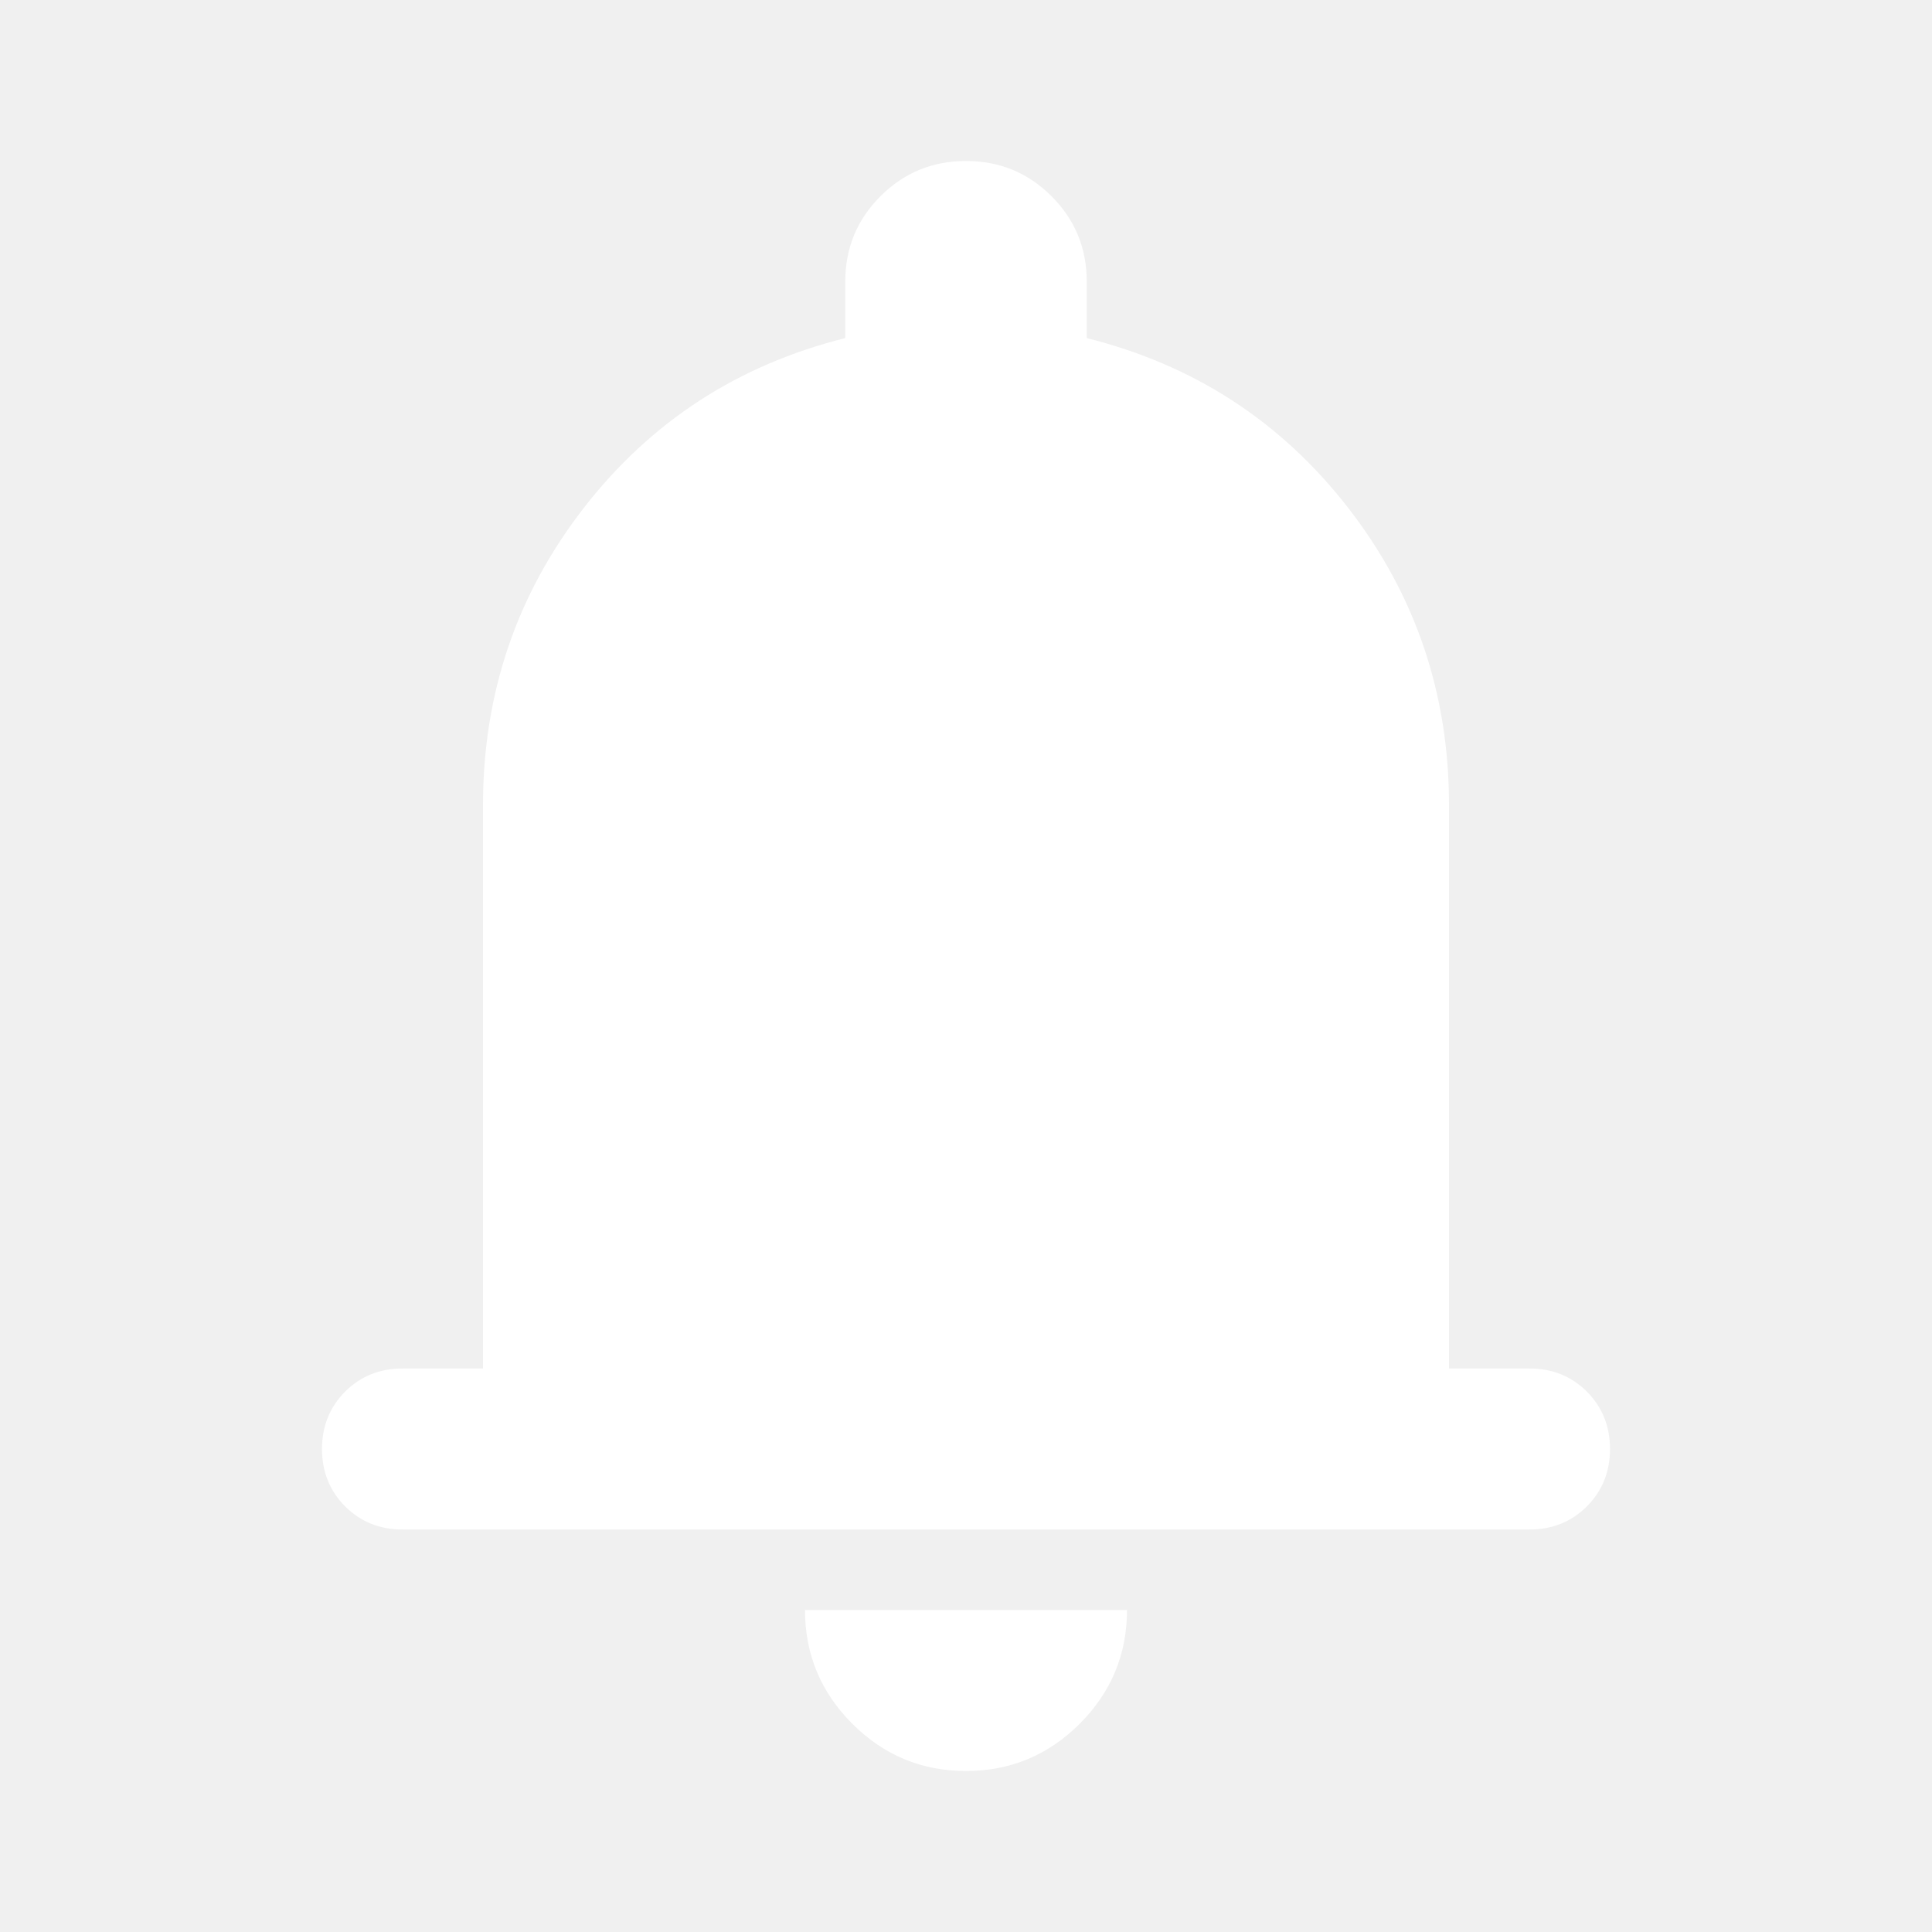
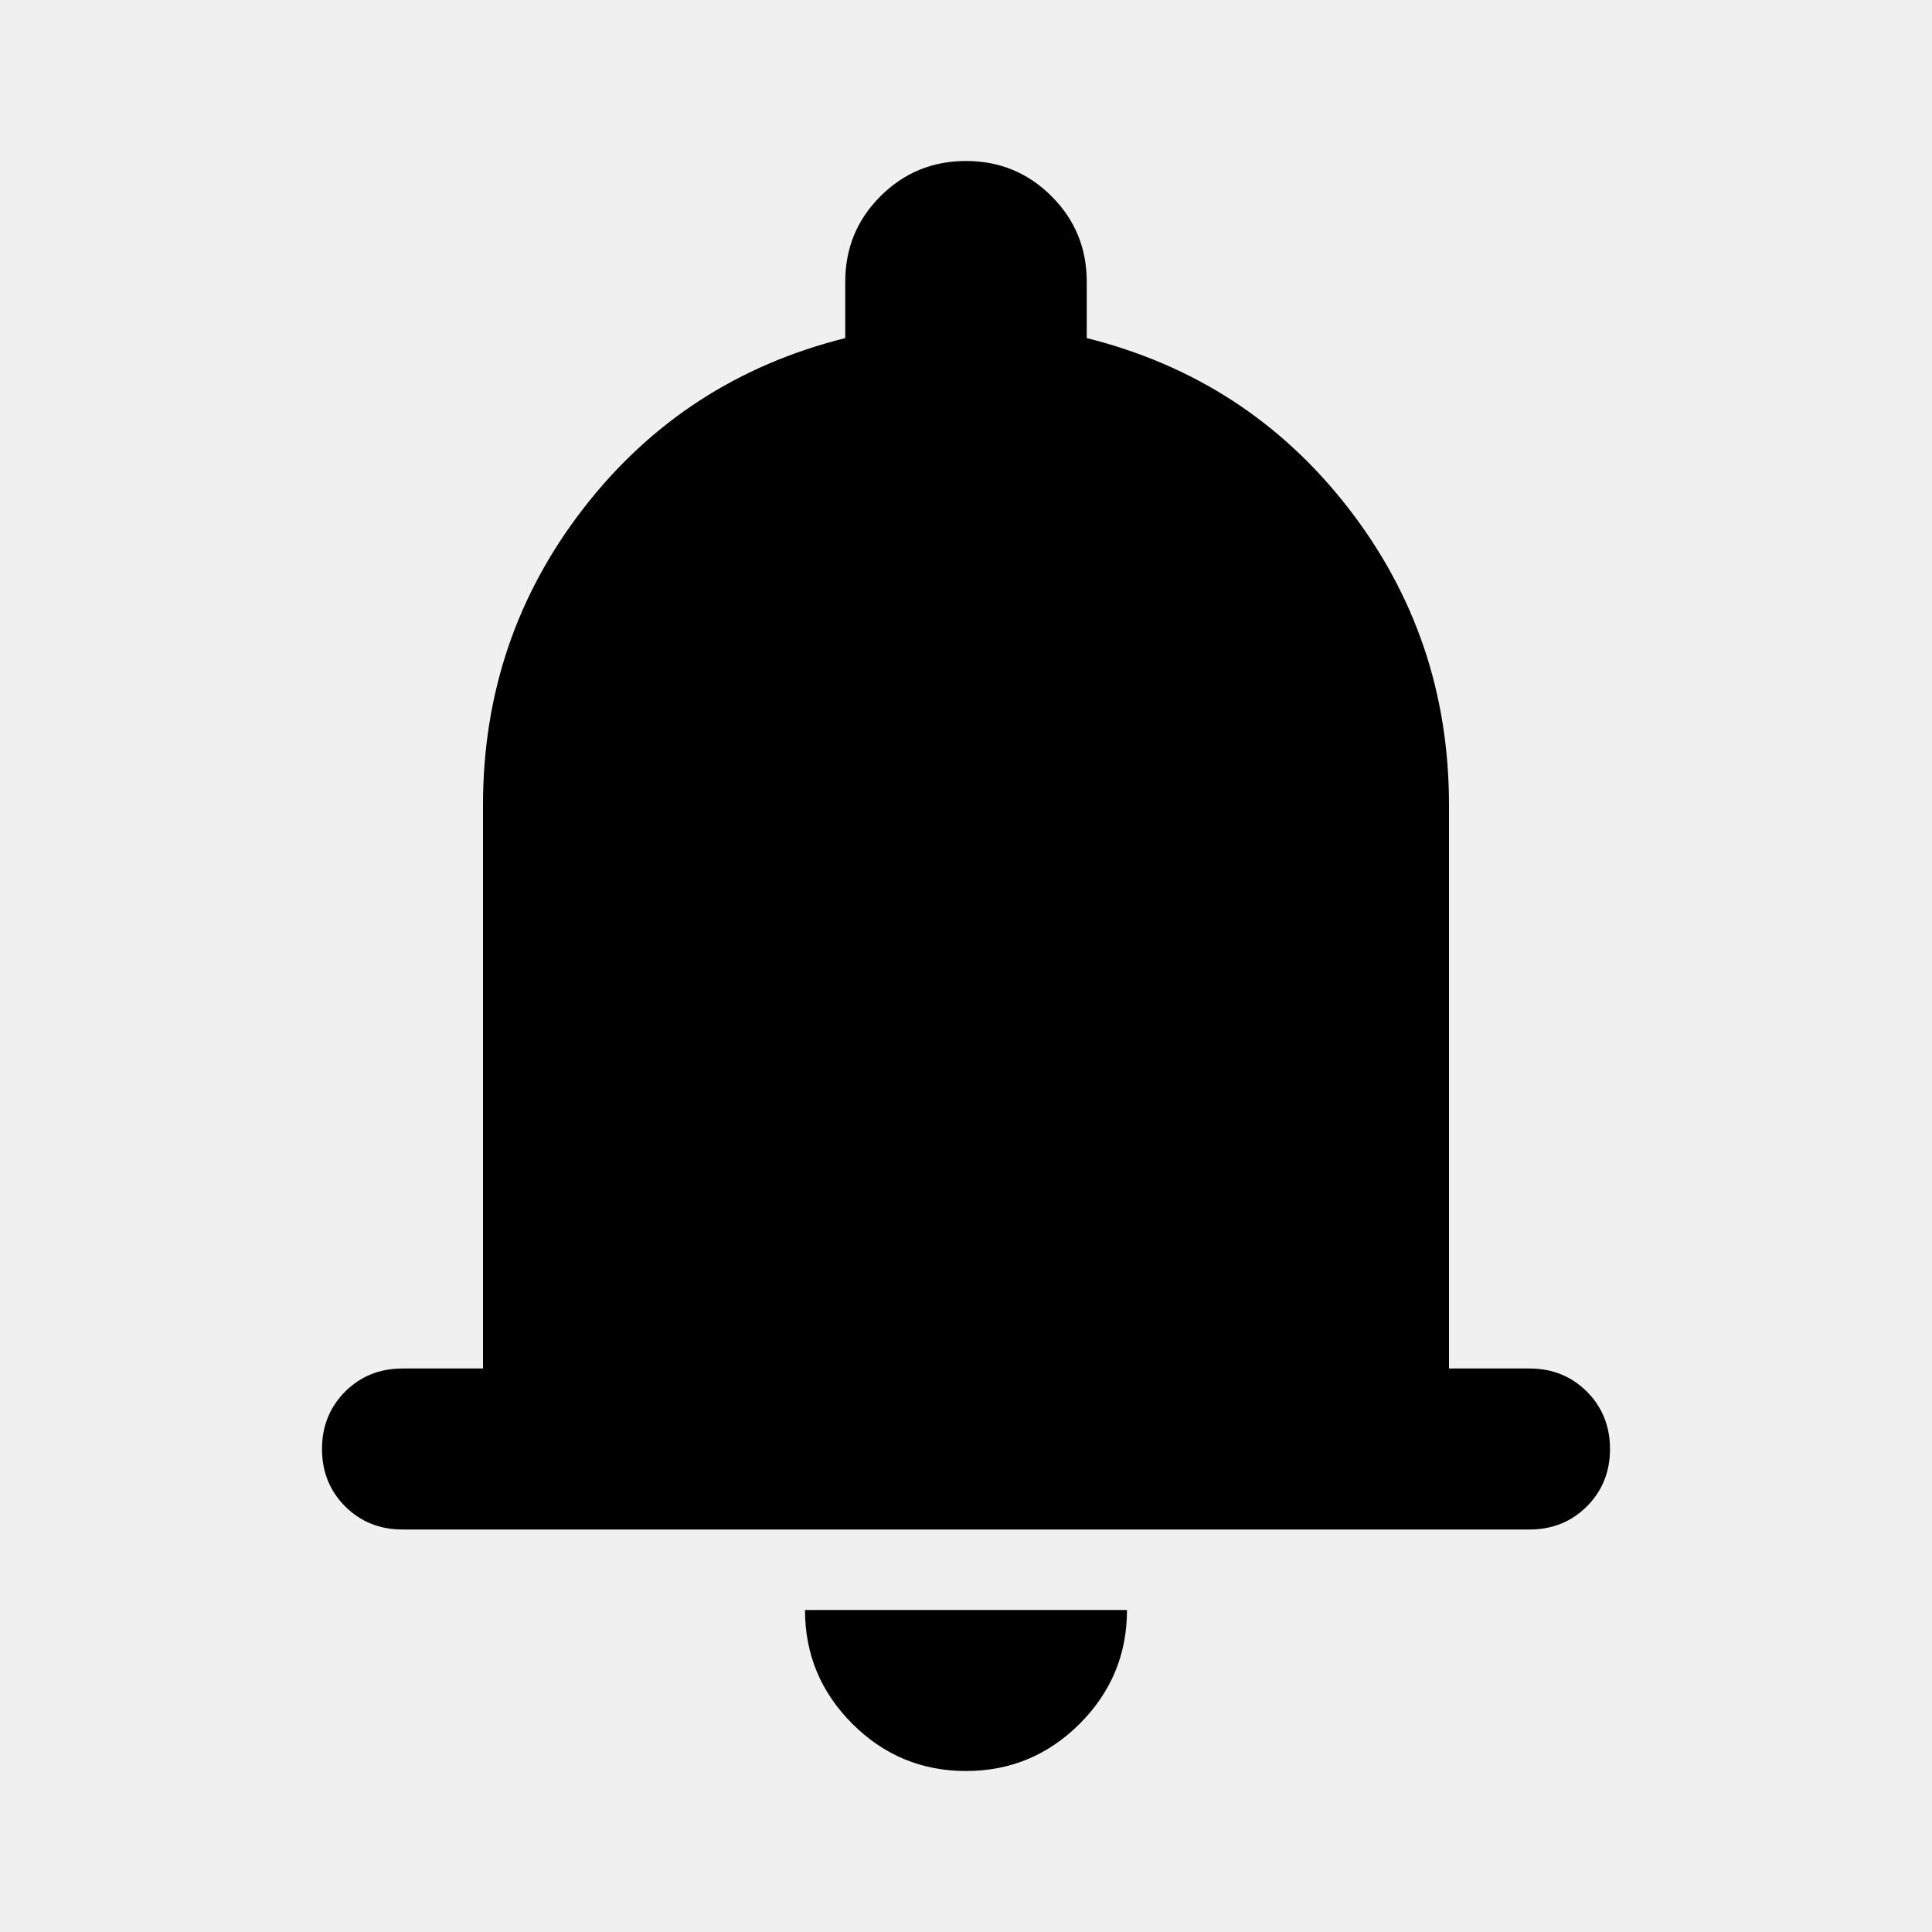
- <svg xmlns="http://www.w3.org/2000/svg" width="30" height="30" viewBox="0 0 30 30" fill="none">
-   <path d="M6.25 23.75C5.896 23.75 5.599 23.63 5.359 23.391C5.12 23.151 5 22.854 5 22.5C5 22.146 5.12 21.849 5.359 21.609C5.599 21.37 5.896 21.25 6.25 21.25H7.5V12.5C7.5 10.771 8.021 9.234 9.062 7.891C10.104 6.547 11.458 5.667 13.125 5.25V4.375C13.125 3.854 13.307 3.411 13.672 3.047C14.037 2.682 14.479 2.5 15 2.5C15.521 2.5 15.963 2.682 16.328 3.047C16.693 3.411 16.875 3.854 16.875 4.375V5.25C18.542 5.667 19.896 6.547 20.938 7.891C21.979 9.234 22.5 10.771 22.5 12.5V21.25H23.75C24.104 21.25 24.401 21.37 24.641 21.609C24.88 21.849 25 22.146 25 22.5C25 22.854 24.88 23.151 24.641 23.391C24.401 23.63 24.104 23.75 23.75 23.75H6.25ZM15 27.5C14.312 27.5 13.724 27.255 13.234 26.766C12.745 26.276 12.5 25.688 12.5 25H17.5C17.5 25.688 17.255 26.276 16.766 26.766C16.276 27.255 15.688 27.5 15 27.5Z" fill="white" />
+ <svg xmlns="http://www.w3.org/2000/svg" width="30" height="30" viewBox="0 0 30 30">
+   <path d="M6.25 23.75C5.896 23.75 5.599 23.63 5.359 23.391C5.12 23.151 5 22.854 5 22.5C5 22.146 5.12 21.849 5.359 21.609C5.599 21.37 5.896 21.25 6.25 21.25H7.5V12.5C7.5 10.771 8.021 9.234 9.062 7.891C10.104 6.547 11.458 5.667 13.125 5.25V4.375C13.125 3.854 13.307 3.411 13.672 3.047C14.037 2.682 14.479 2.5 15 2.5C15.521 2.5 15.963 2.682 16.328 3.047C16.693 3.411 16.875 3.854 16.875 4.375V5.25C18.542 5.667 19.896 6.547 20.938 7.891C21.979 9.234 22.5 10.771 22.5 12.5V21.25H23.75C24.104 21.25 24.401 21.37 24.641 21.609C24.88 21.849 25 22.146 25 22.5C25 22.854 24.88 23.151 24.641 23.391C24.401 23.63 24.104 23.75 23.75 23.75H6.25ZM15 27.5C14.312 27.5 13.724 27.255 13.234 26.766C12.745 26.276 12.5 25.688 12.5 25H17.5C17.5 25.688 17.255 26.276 16.766 26.766C16.276 27.255 15.688 27.5 15 27.5Z" />
</svg>
